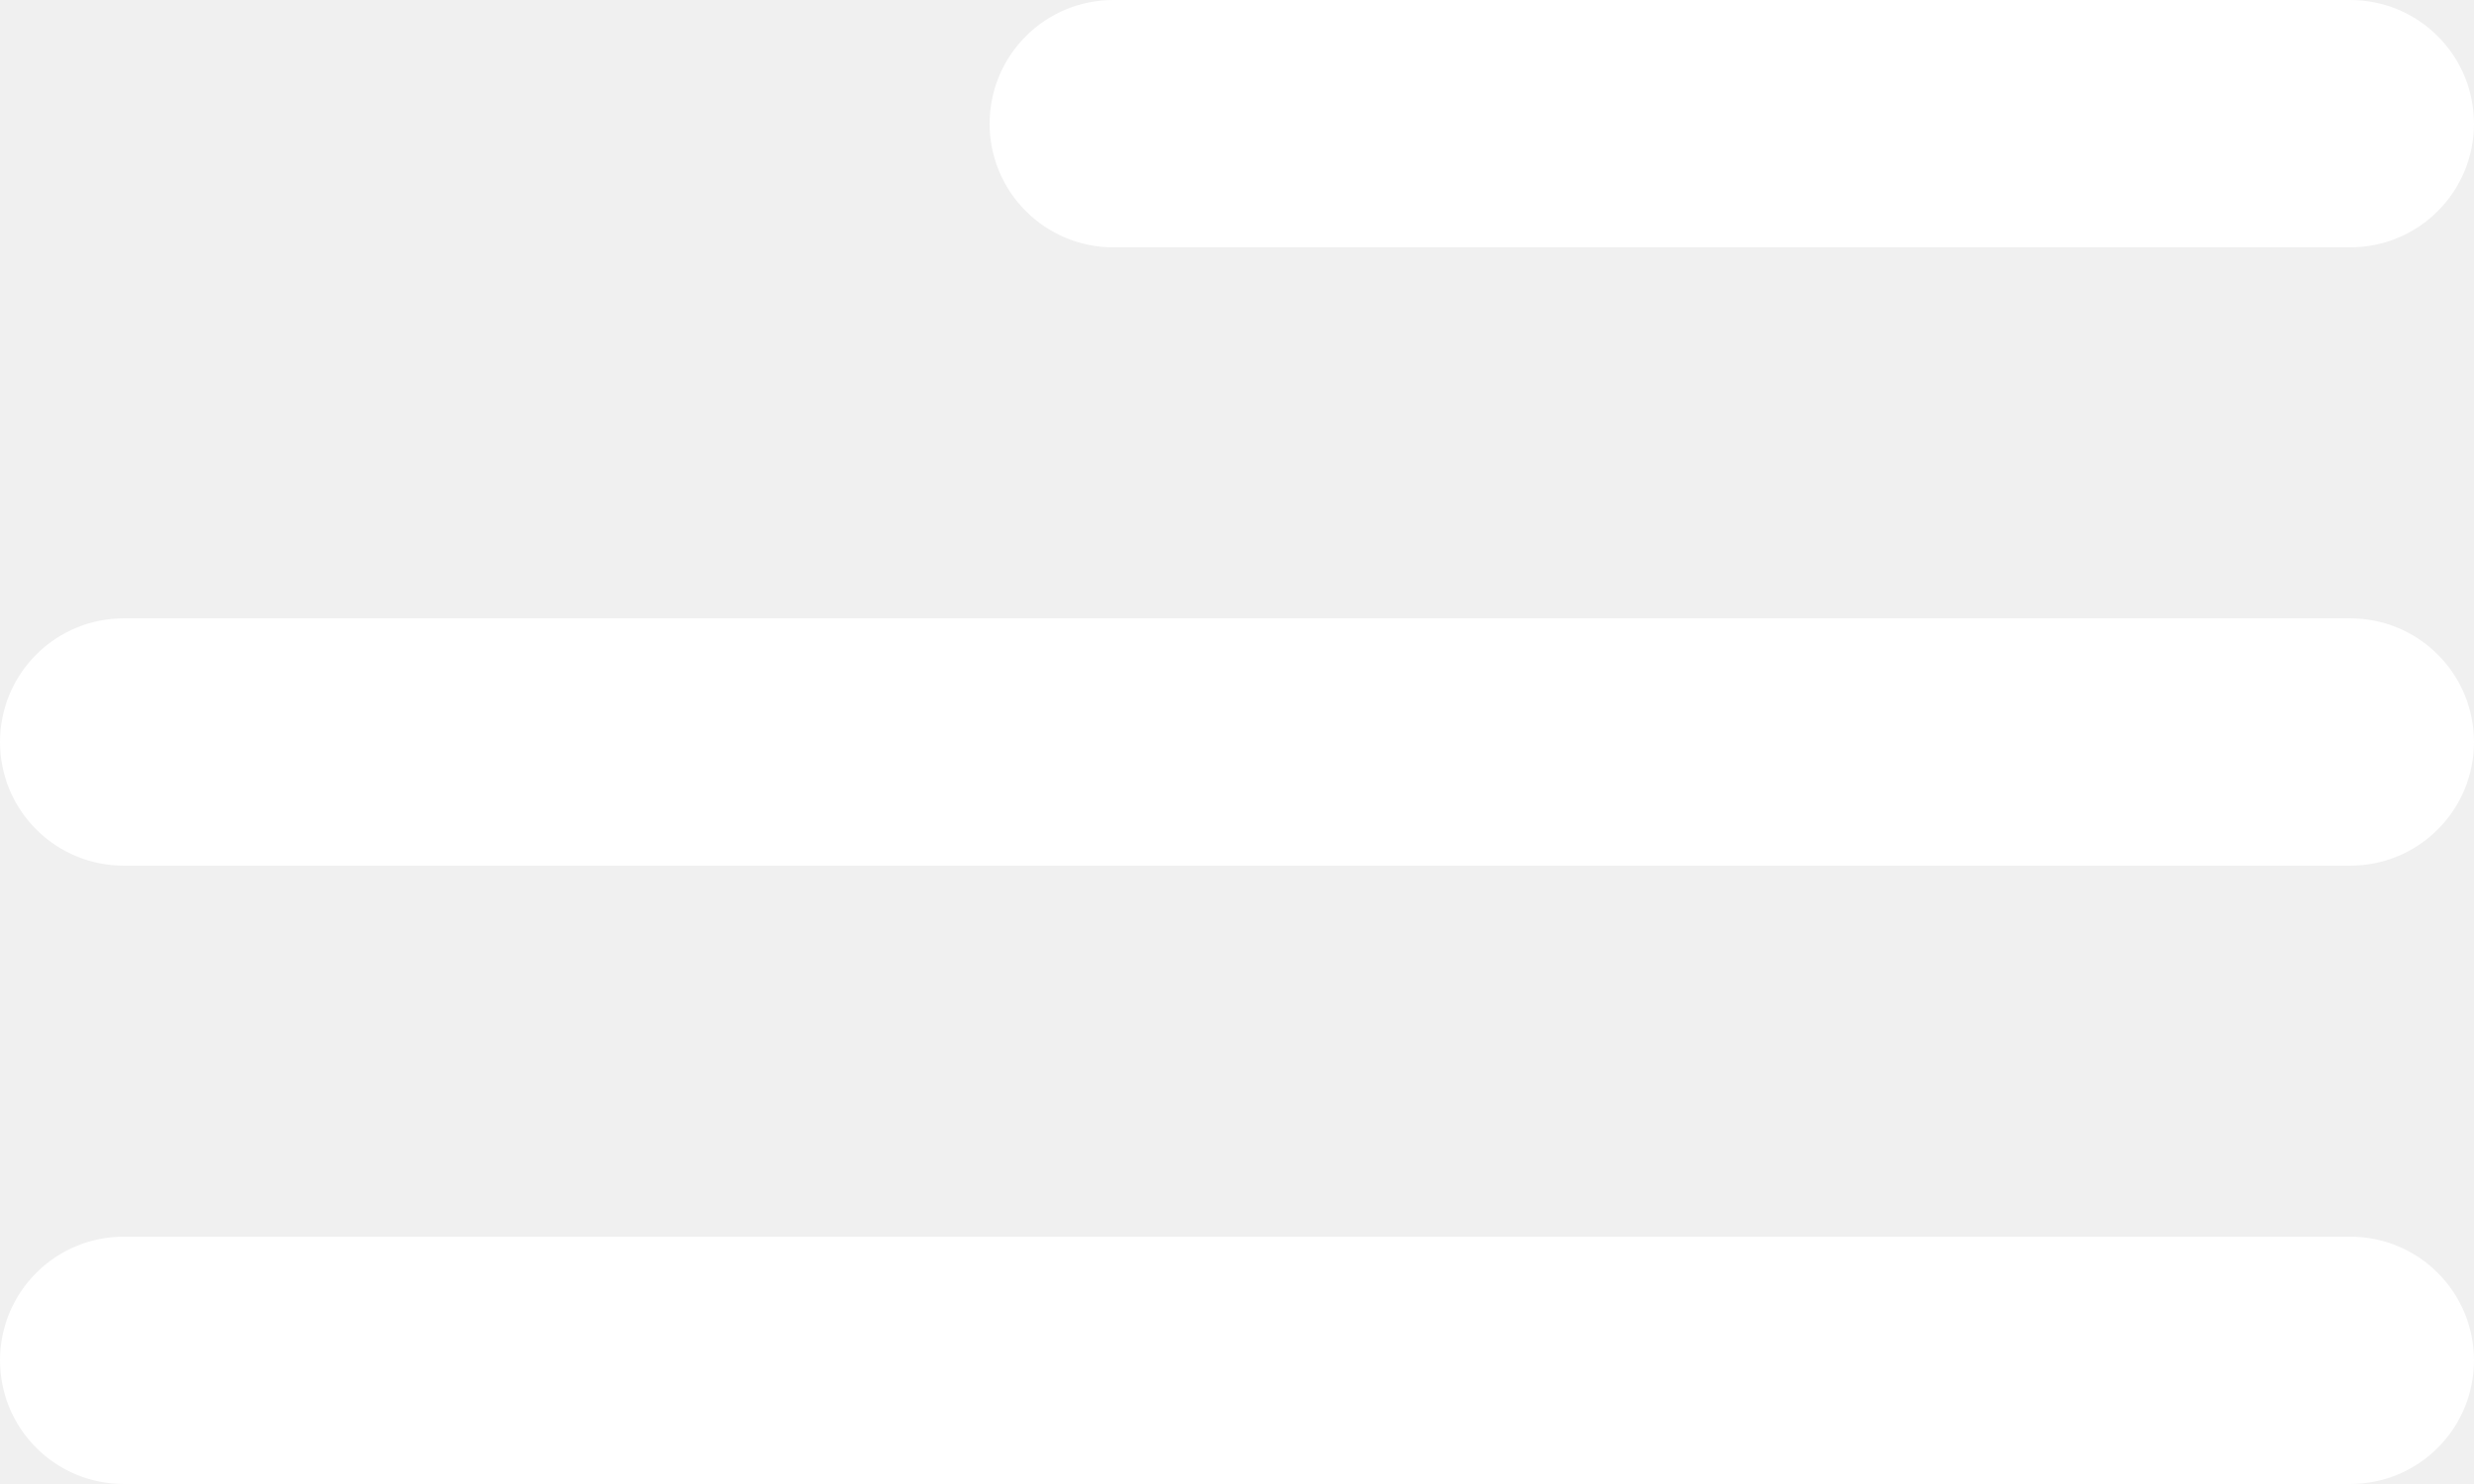
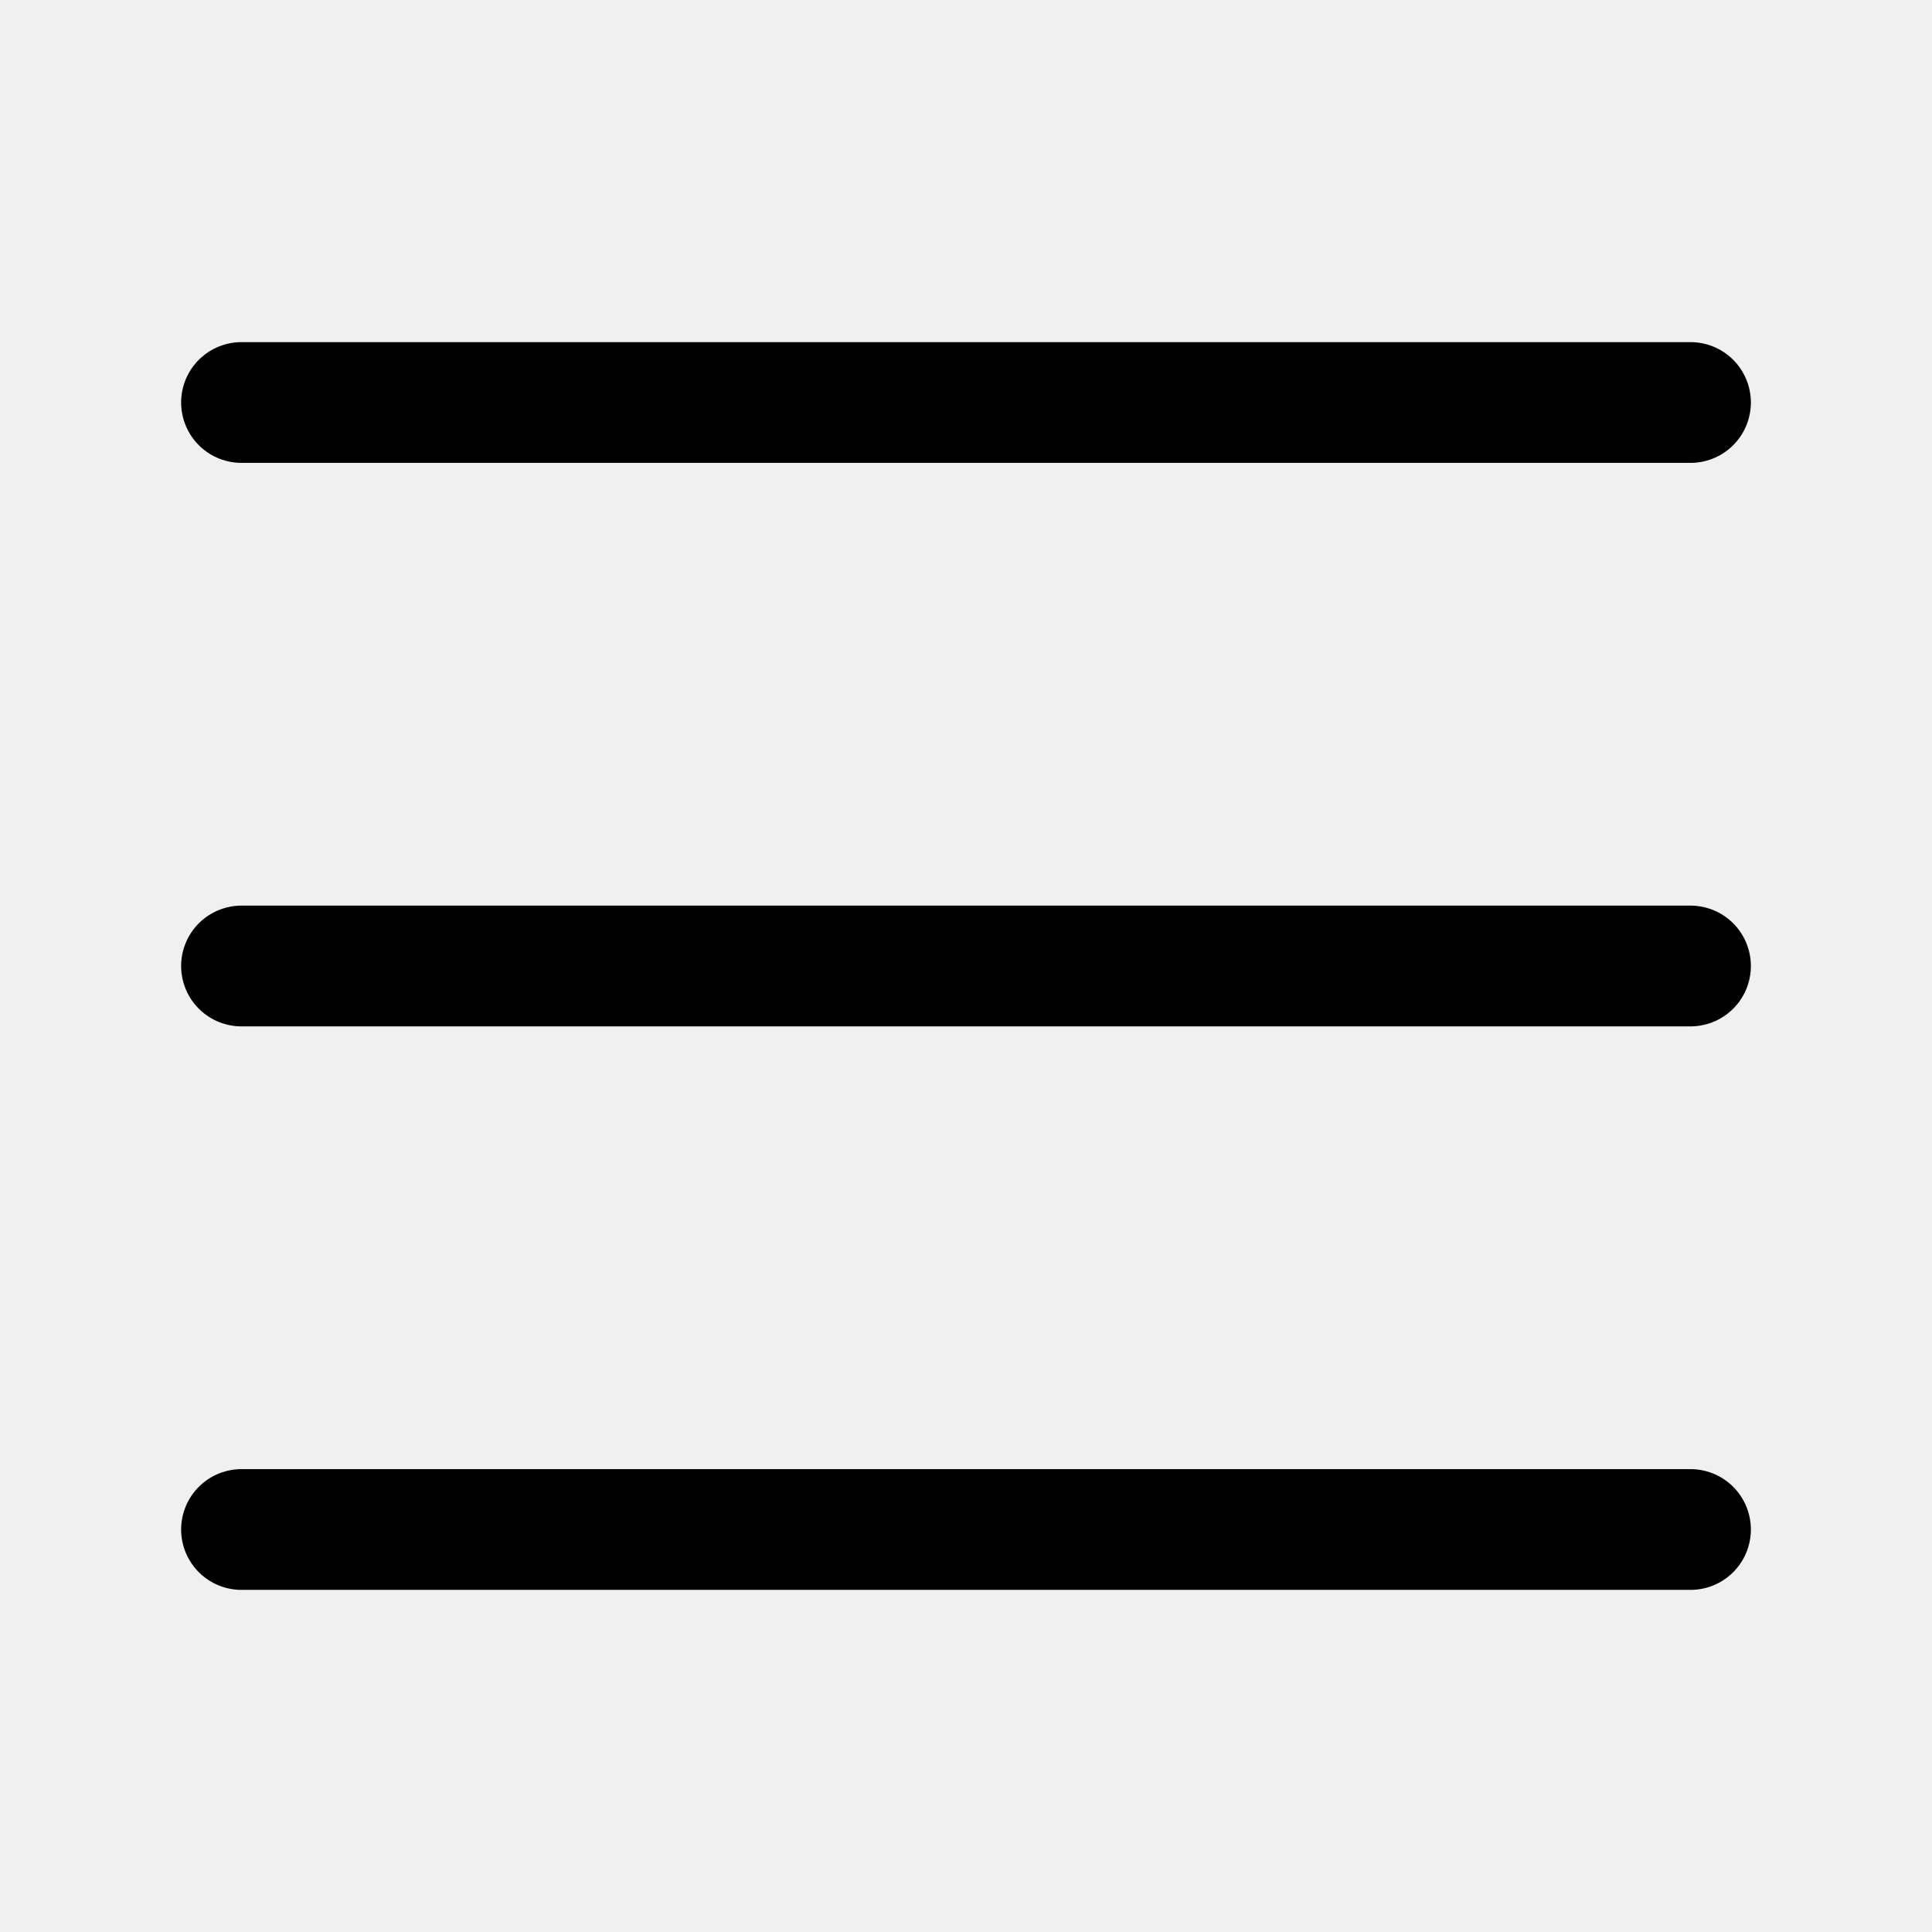
- <svg xmlns="http://www.w3.org/2000/svg" width="20" height="12" viewBox="0 0 20 12" fill="#FFF">
-   <path d="M9 2L19 2C19.265 2 19.52 1.895 19.707 1.707C19.895 1.52 20 1.265 20 1C20 0.735 19.895 0.48 19.707 0.293C19.52 0.105 19.265 0 19 0L9 0C8.735 0 8.48 0.105 8.293 0.293C8.105 0.48 8 0.735 8 1C8 1.265 8.105 1.52 8.293 1.707C8.48 1.895 8.735 2 9 2ZM19 10L1 10C0.735 10 0.48 10.105 0.293 10.293C0.105 10.48 0 10.735 0 11C0 11.265 0.105 11.52 0.293 11.707C0.48 11.895 0.735 12 1 12L19 12C19.265 12 19.52 11.895 19.707 11.707C19.895 11.52 20 11.265 20 11C20 10.735 19.895 10.48 19.707 10.293C19.52 10.105 19.265 10 19 10V10ZM1 7L19 7C19.265 7 19.52 6.895 19.707 6.707C19.895 6.52 20 6.265 20 6C20 5.735 19.895 5.48 19.707 5.293C19.52 5.105 19.265 5 19 5L1 5C0.735 5 0.48 5.105 0.293 5.293C0.105 5.48 0 5.735 0 6C0 6.265 0.105 6.52 0.293 6.707C0.48 6.895 0.735 7 1 7Z" fill="#FFFFFF" />
+ <svg xmlns="http://www.w3.org/2000/svg" fill="none" height="24" stroke-width="1.5" viewBox="0 0 24 24" width="24">
+   <path d="M3 5H21" stroke="currentColor" stroke-linecap="round" stroke-linejoin="round" />
+   <path d="M3 12H21" stroke="currentColor" stroke-linecap="round" stroke-linejoin="round" />
+   <path d="M3 19H21" stroke="currentColor" stroke-linecap="round" stroke-linejoin="round" />
</svg>
